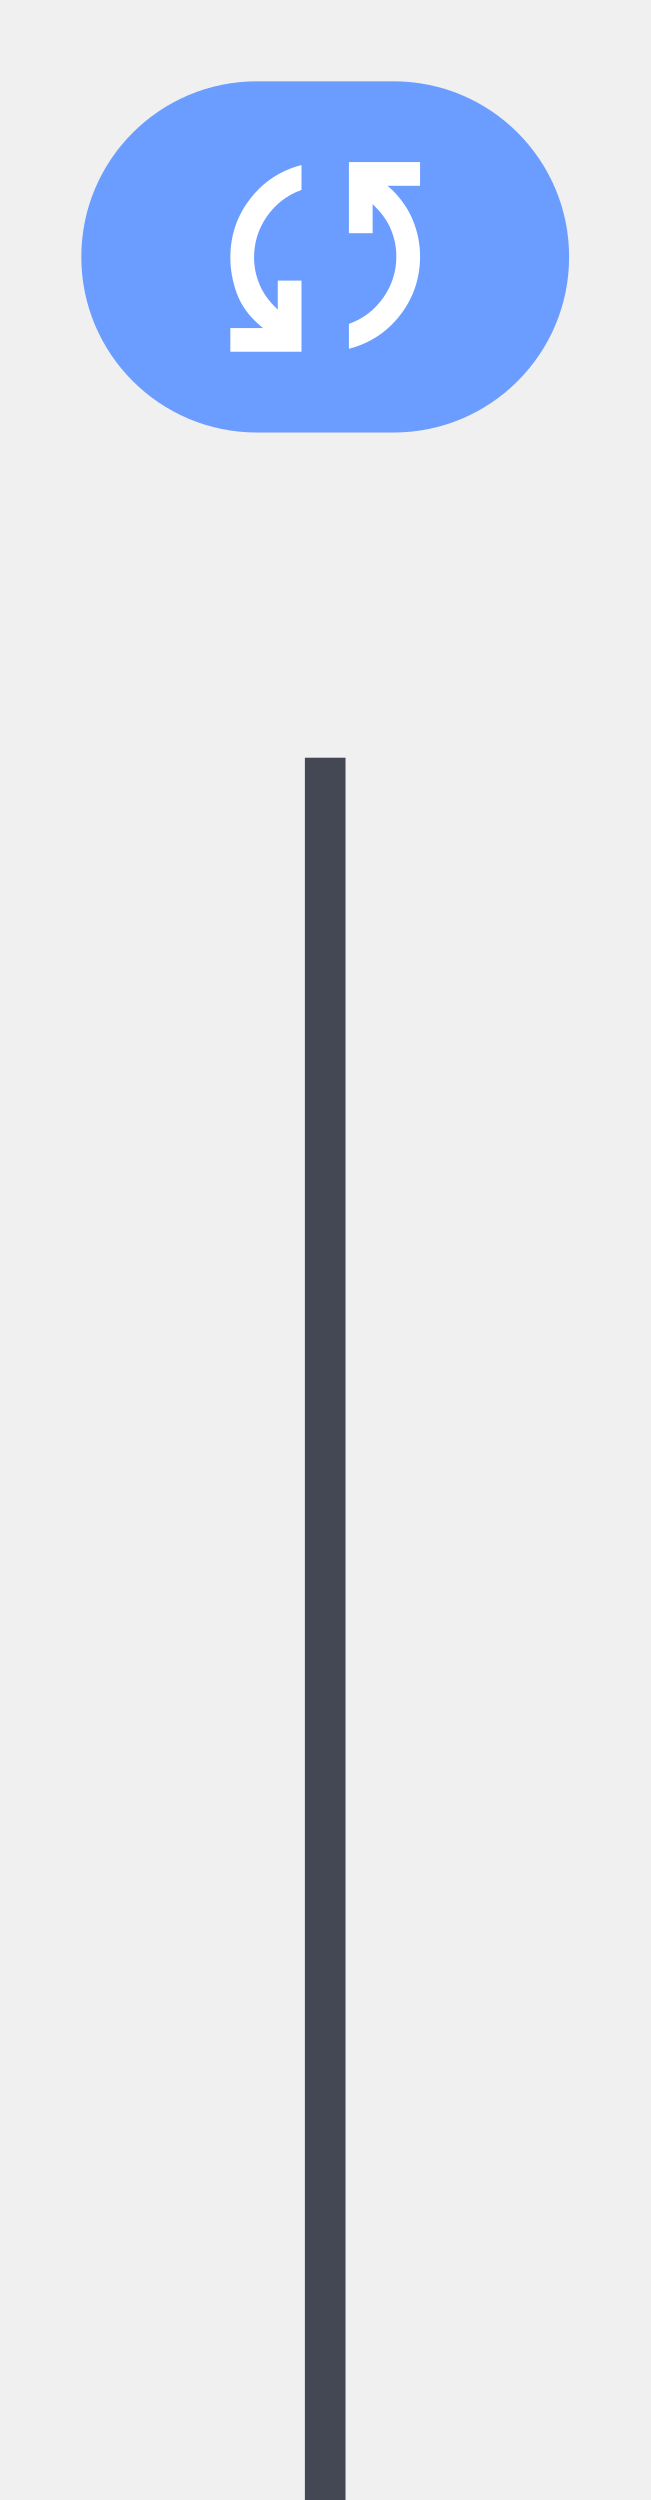
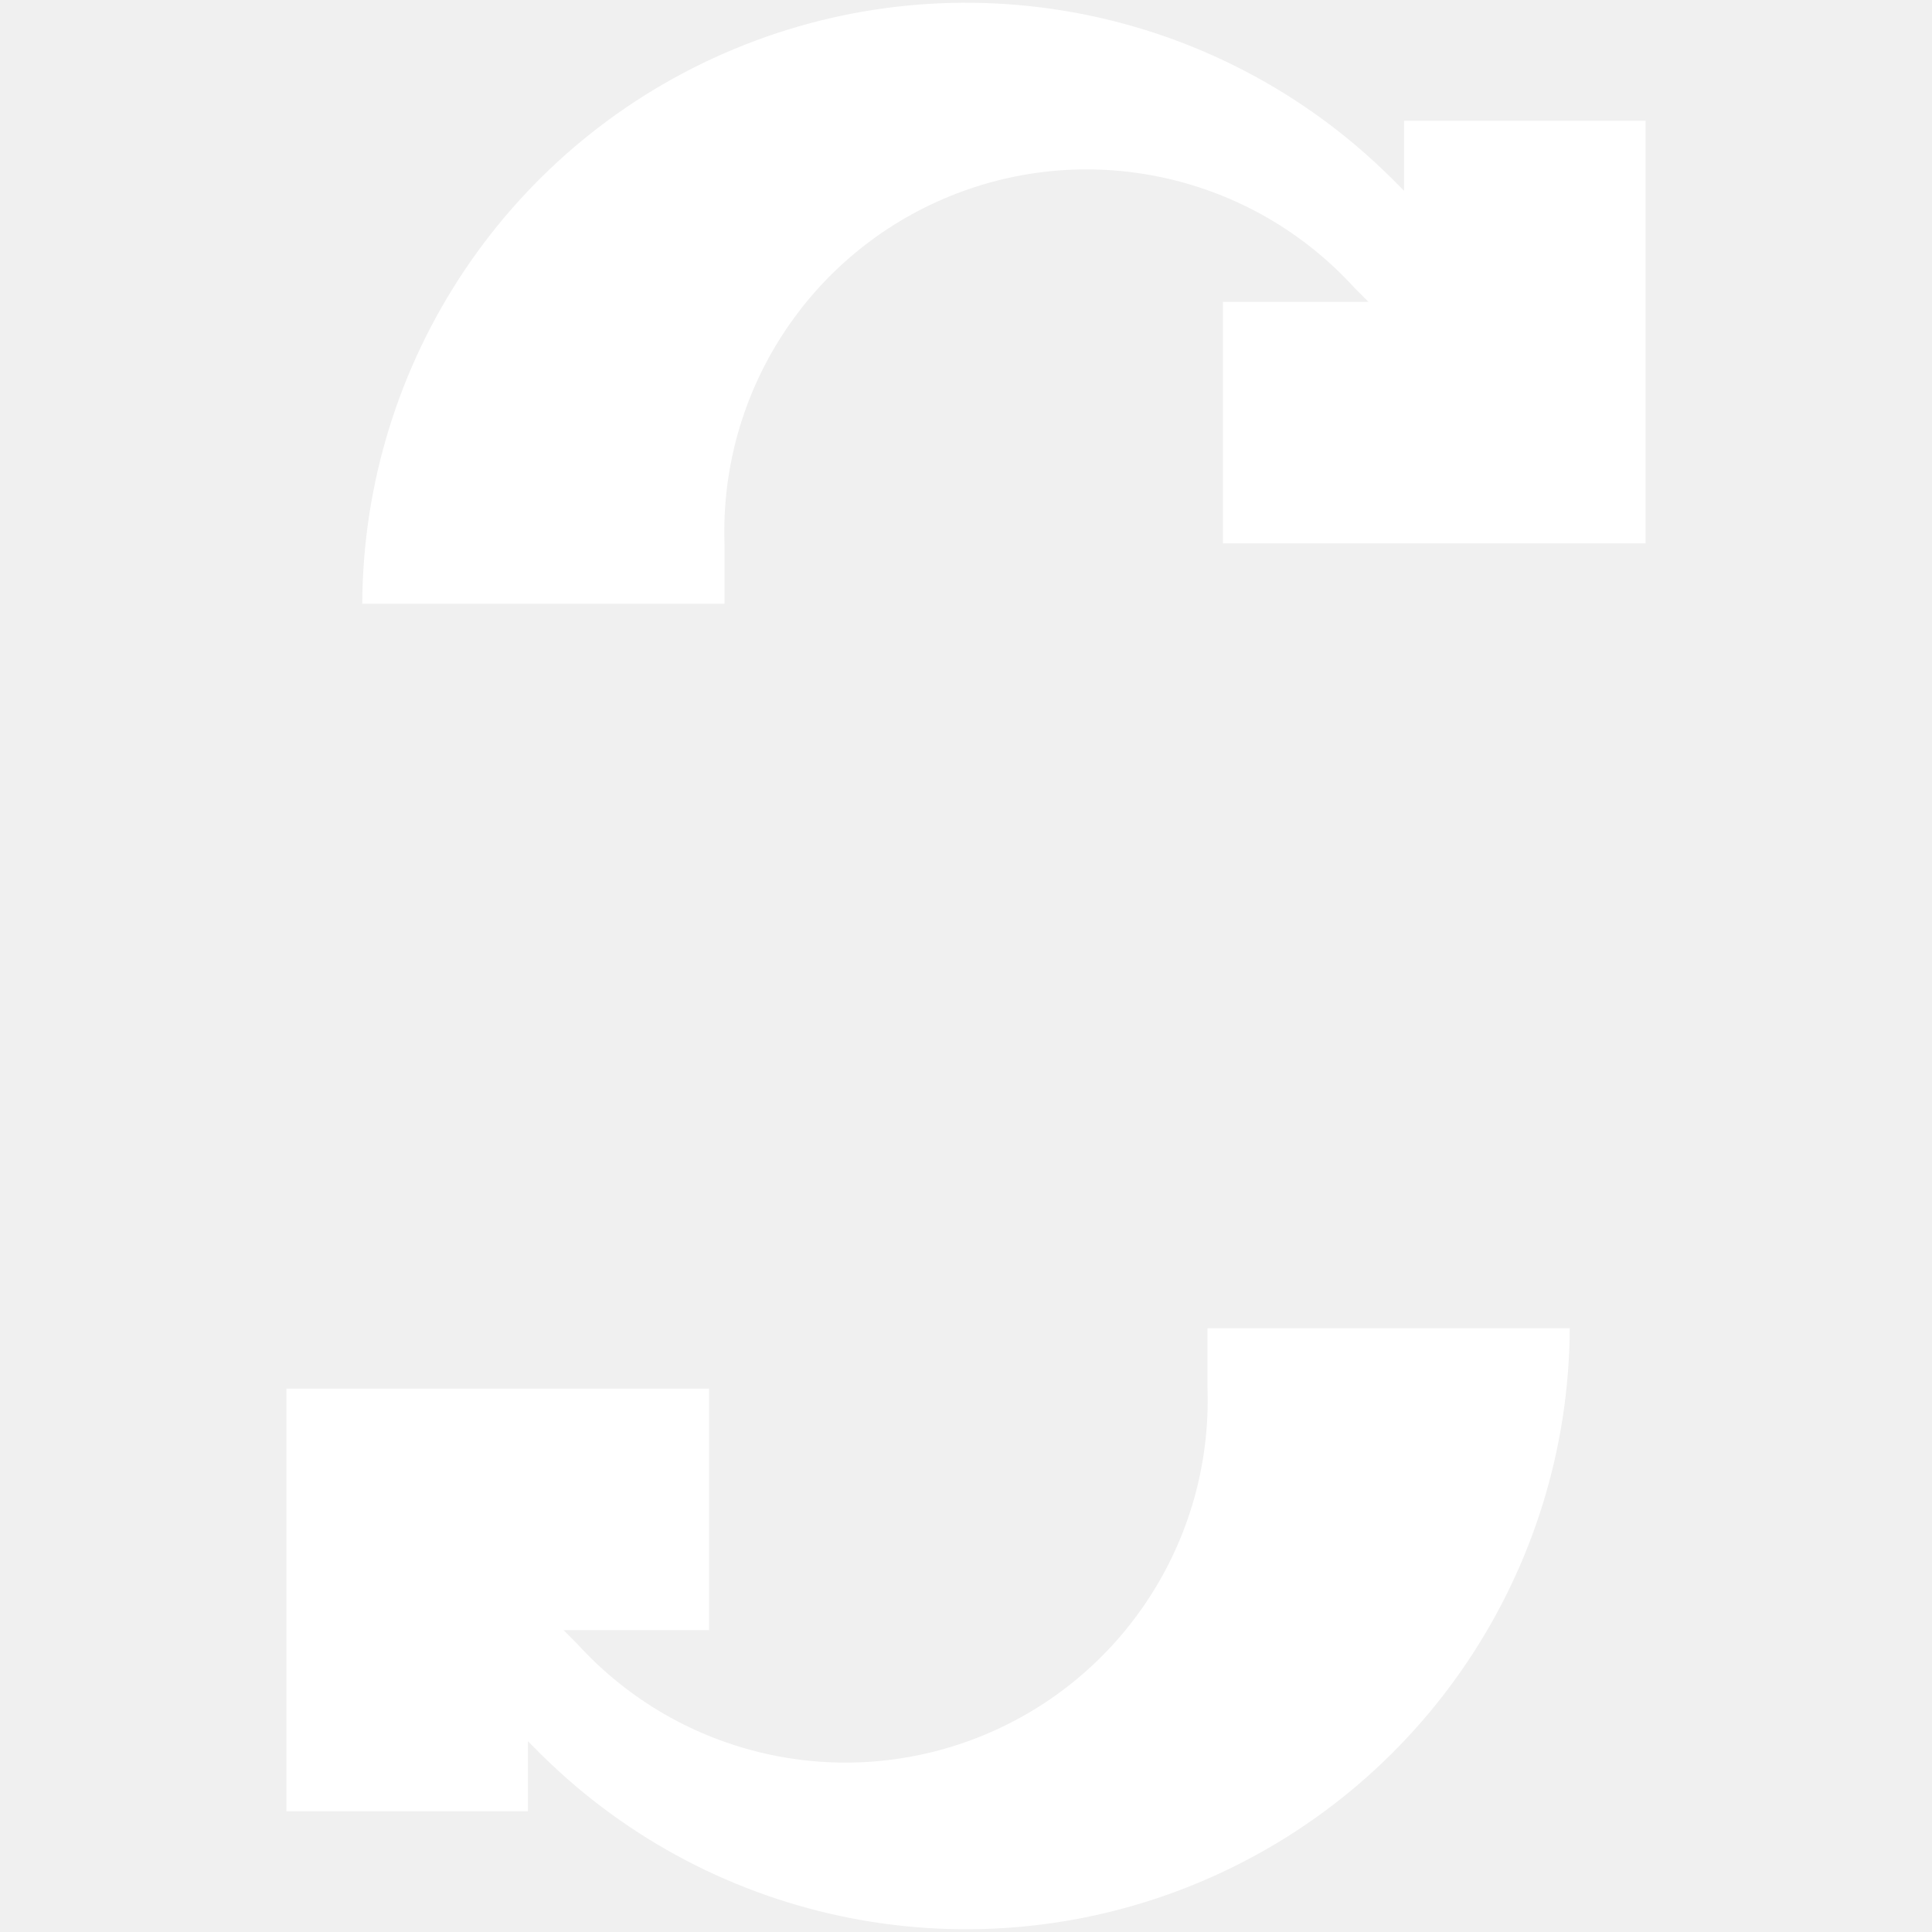
- <svg xmlns="http://www.w3.org/2000/svg" width="32" height="123" viewBox="0 0 32 123" fill="none">
-   <rect x="4" y="4" width="24" height="17.28" rx="8.64" fill="#699CFF" />
-   <g filter="url(#filter0_d_500_22209)">
-     <rect x="4" y="4" width="24" height="17.28" rx="8.64" fill="white" fill-opacity="0.01" shape-rendering="crispEdges" />
-   </g>
-   <path d="M11.333 17.306V16.14H12.937L12.704 15.936C12.198 15.488 11.844 14.978 11.639 14.404C11.435 13.831 11.333 13.252 11.333 12.669C11.333 11.59 11.656 10.63 12.303 9.789C12.95 8.948 13.793 8.391 14.833 8.119V9.344C14.133 9.597 13.569 10.027 13.142 10.635C12.714 11.242 12.5 11.92 12.5 12.669C12.5 13.107 12.583 13.532 12.748 13.945C12.913 14.358 13.171 14.74 13.521 15.09L13.667 15.236V13.806H14.833V17.306H11.333ZM17.167 17.161V15.936C17.867 15.683 18.43 15.253 18.858 14.645C19.286 14.037 19.5 13.359 19.5 12.611C19.5 12.173 19.417 11.748 19.252 11.335C19.087 10.921 18.829 10.54 18.479 10.19L18.333 10.044V11.473H17.167V7.973H20.667V9.14H19.062L19.296 9.344C19.772 9.82 20.12 10.338 20.338 10.897C20.557 11.456 20.667 12.027 20.667 12.611C20.667 13.69 20.343 14.65 19.697 15.491C19.05 16.332 18.207 16.888 17.167 17.161Z" fill="white" />
-   <rect x="15" y="37.28" width="2" height="85.72" fill="#444854" />
-   <defs>
-     <filter id="filter0_d_500_22209" x="0" y="0" width="32" height="25.28" filterUnits="userSpaceOnUse" color-interpolation-filters="sRGB">
-       <feFlood flood-opacity="0" result="BackgroundImageFix" />
-       <feColorMatrix in="SourceAlpha" type="matrix" values="0 0 0 0 0 0 0 0 0 0 0 0 0 0 0 0 0 0 127 0" result="hardAlpha" />
-       <feMorphology radius="4" operator="dilate" in="SourceAlpha" result="effect1_dropShadow_500_22209" />
-       <feOffset />
-       <feComposite in2="hardAlpha" operator="out" />
-       <feColorMatrix type="matrix" values="0 0 0 0 0.412 0 0 0 0 0.612 0 0 0 0 1 0 0 0 0.2 0" />
-       <feBlend mode="normal" in2="BackgroundImageFix" result="effect1_dropShadow_500_22209" />
-       <feBlend mode="normal" in="SourceGraphic" in2="effect1_dropShadow_500_22209" result="shape" />
-     </filter>
-   </defs>
+ <svg xmlns="http://www.w3.org/2000/svg" width="12" height="12" viewBox="0 0 12 12" fill="none">
+   <path d="M2.25 3.75a3.75 3.75 0 0 1 6.384-2.652l.087.087V.75h1.5v2.625H7.596v-1.5h.904l-.087-.087A2.25 2.25 0 0 0 4.5 3.375v.375h-1.5V3.75Zm7.5 4.5a3.75 3.75 0 0 1-6.384 2.652l-.087-.087v.435h-1.5V8.625h2.625v1.5H3.5l.087.087A2.25 2.25 0 0 0 7.5 8.625V8.25h1.5v.0Z" fill="#fff" />
</svg>
